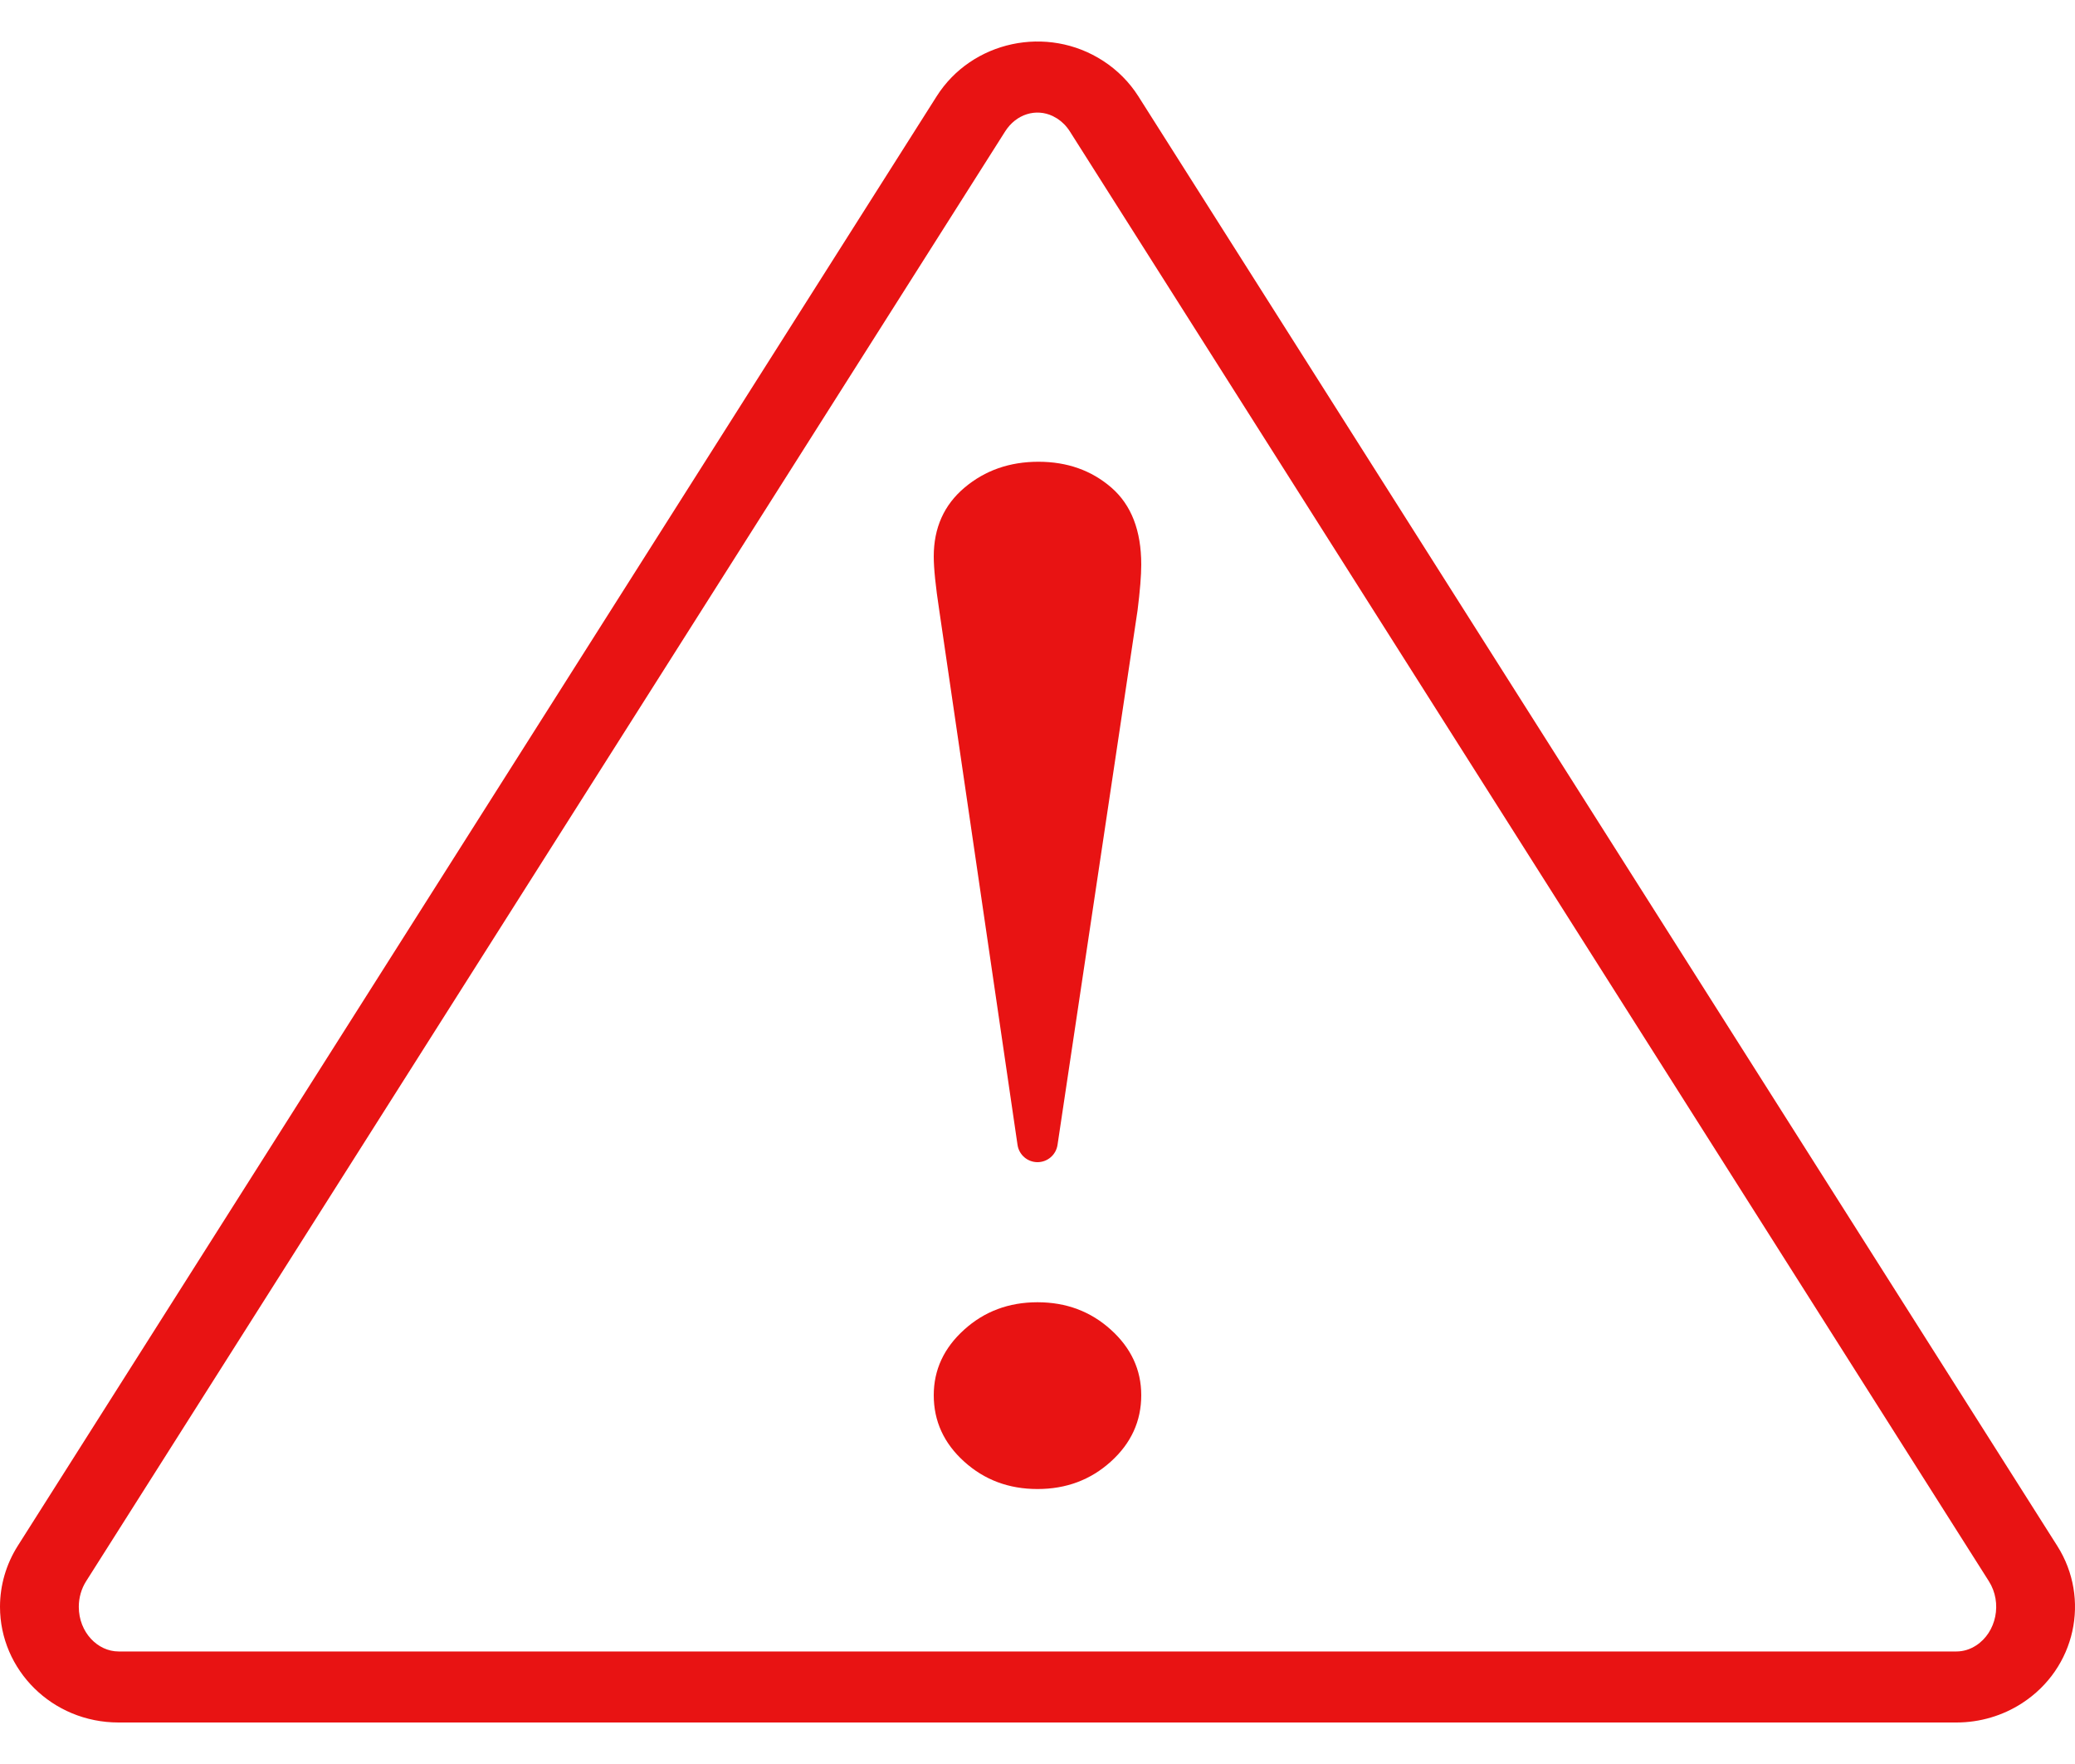
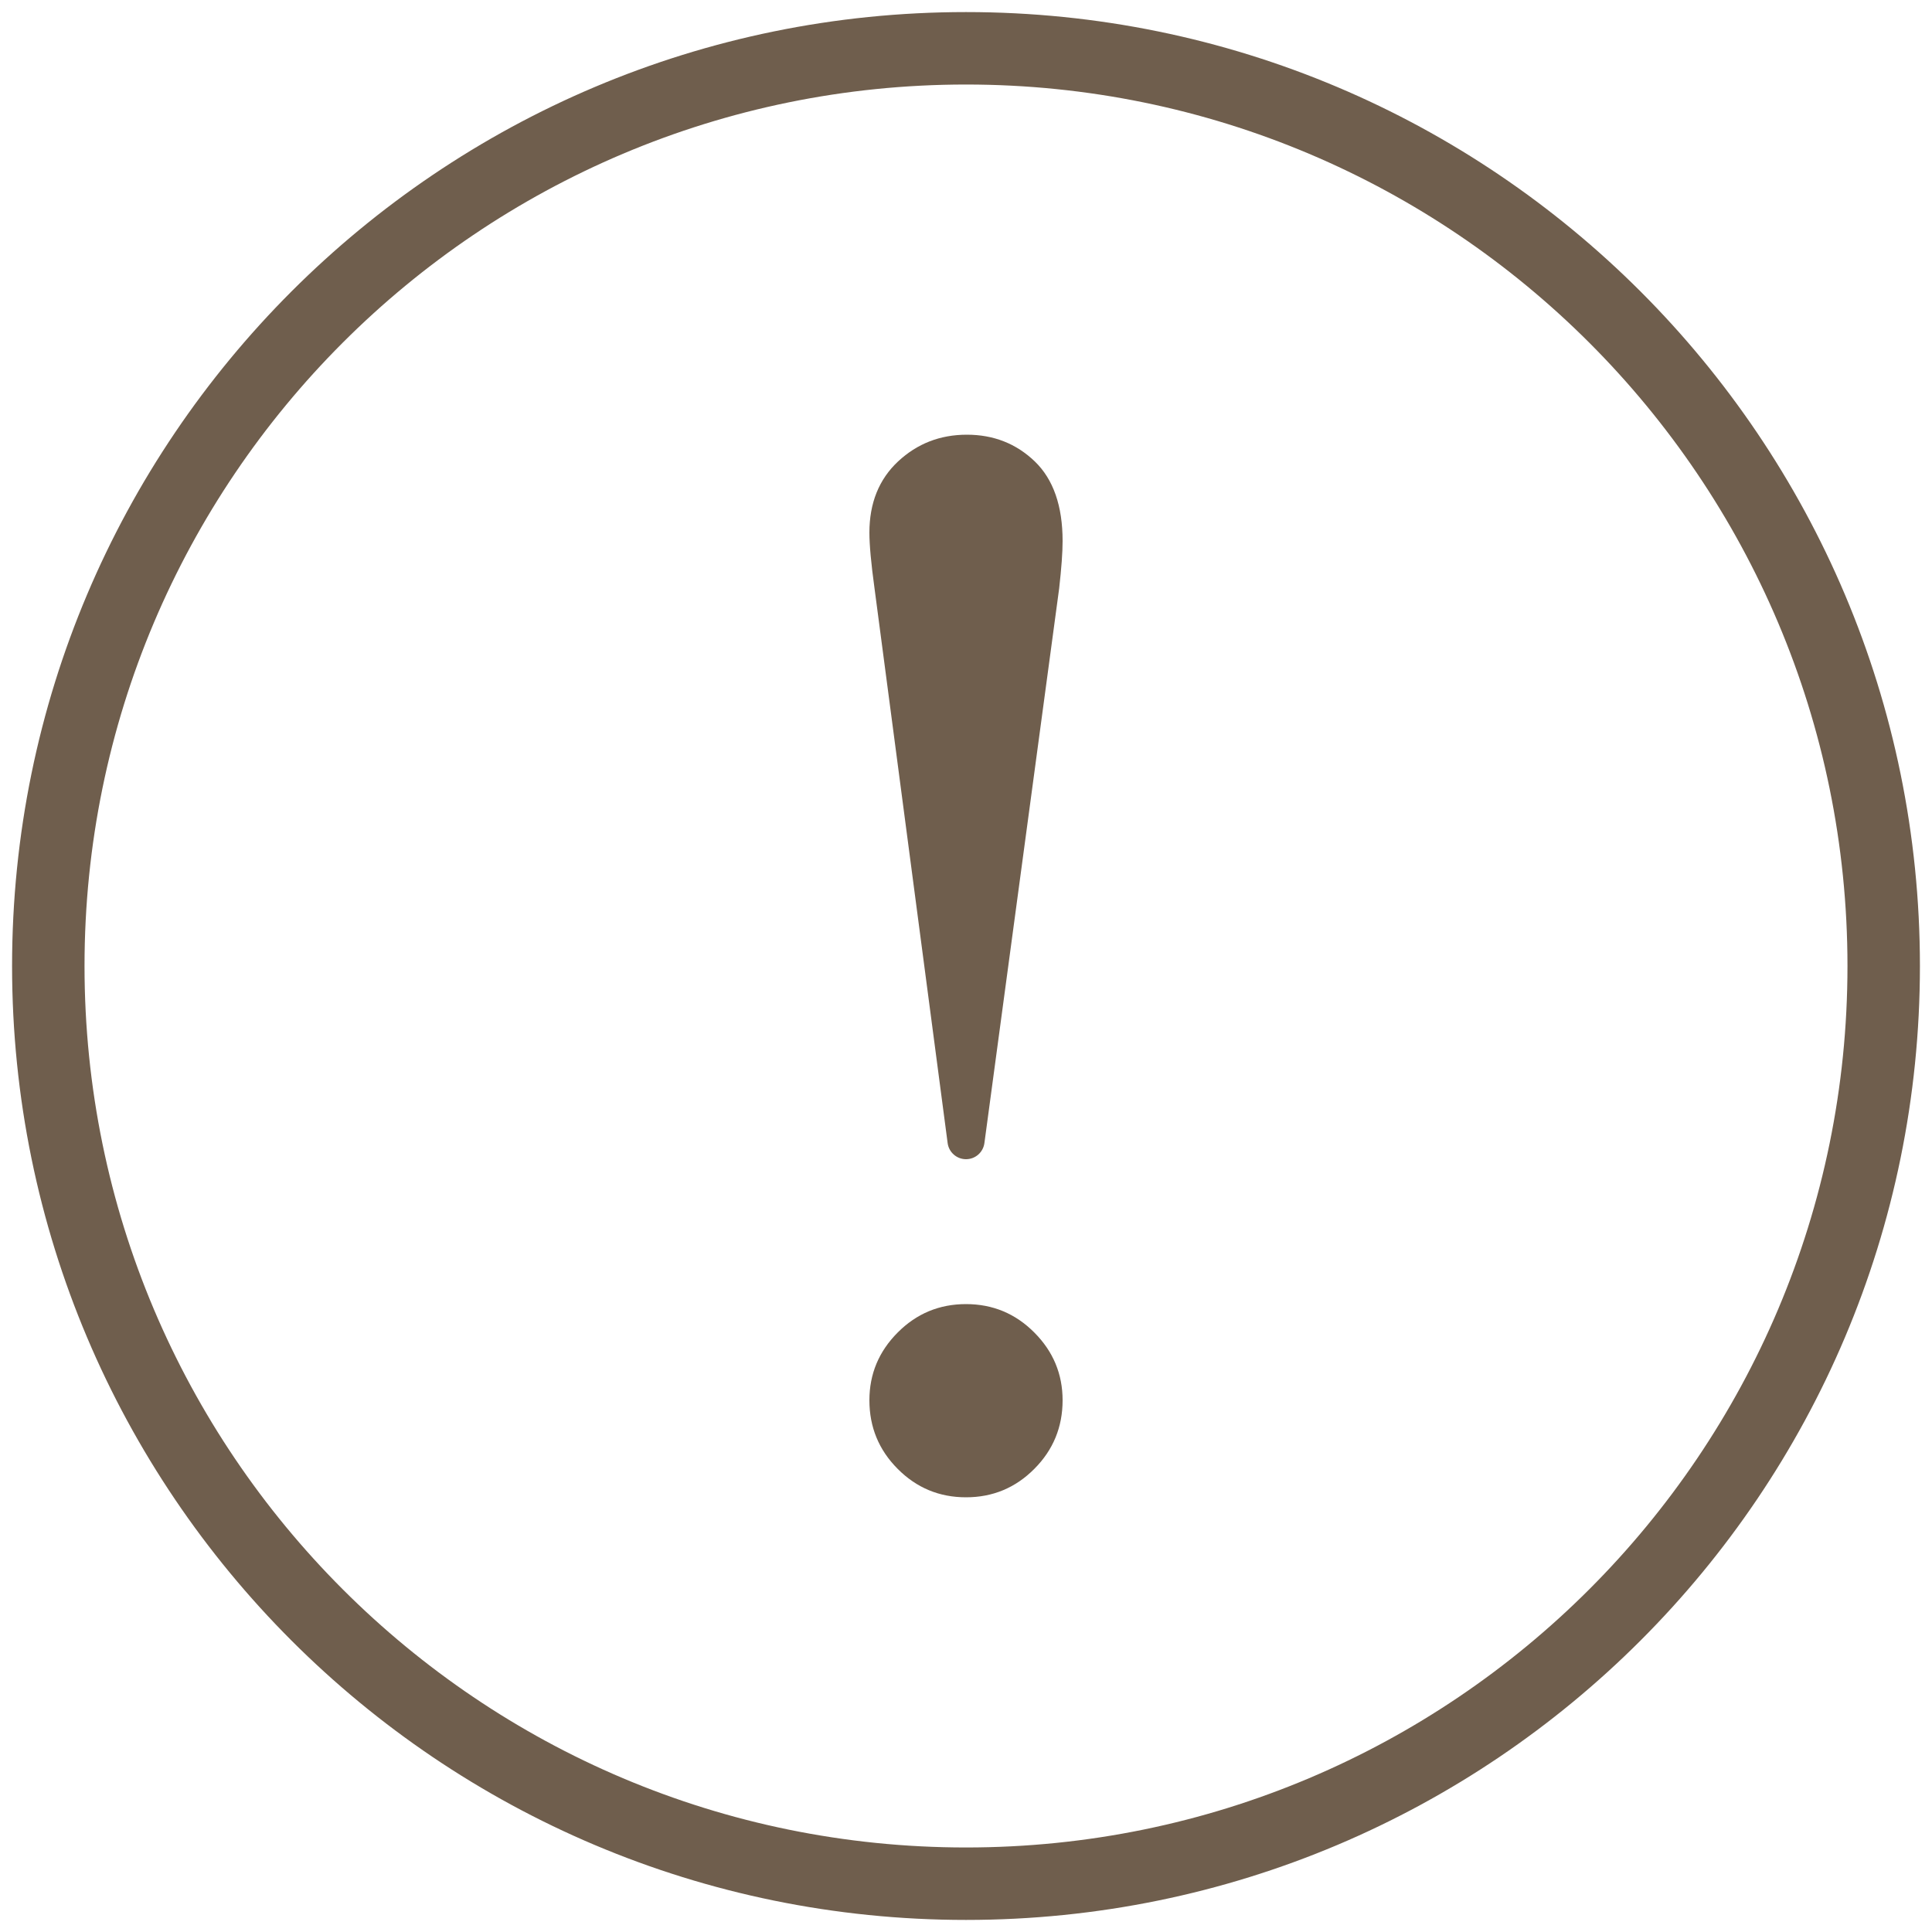
- <svg xmlns="http://www.w3.org/2000/svg" width="40px" height="34px" viewBox="0 0 40 34" version="1.1">
+ <svg xmlns="http://www.w3.org/2000/svg" width="40px" height="40px" viewBox="0 0 40 40" version="1.1">
  <g id="Ikoner" stroke="none" stroke-width="1" fill="none" fill-rule="evenodd">
-     <g id="Ikoner-40x40" transform="translate(-543, -1733)" fill="#E81313" fill-rule="nonzero">
+     <g id="Ikoner-40x40" transform="translate(-328, -1730)" fill="#6F5E4D" fill-rule="nonzero">
      <g id="Ikoner" transform="translate(105, 190)">
-         <g id="Group" transform="translate(438, 1542)">
-           <g id="Icon/Alert" transform="translate(0, 1.8)">
-             <g id="Icon/Varning">
-               <path d="M18.056,1.056 L0.342,28.996 C0.118,29.35 0,29.756 0,30.17 C0,31.385 1.003,32.4 2.286,32.4 L37.714,32.4 C38.167,32.4 38.608,32.269 38.982,32.026 C40.013,31.357 40.303,30.013 39.658,28.996 L21.944,1.056 C21.772,0.785 21.542,0.553 21.268,0.375 C20.185,-0.329 18.73,-0.008 18.056,1.056 Z M20.38,1.485 C20.476,1.547 20.56,1.632 20.625,1.735 L38.339,29.676 C38.605,30.095 38.483,30.663 38.094,30.915 C37.976,30.992 37.845,31.031 37.714,31.031 L2.286,31.031 C1.883,31.031 1.519,30.662 1.519,30.17 C1.519,29.993 1.569,29.82 1.661,29.676 L19.375,1.735 C19.591,1.394 19.974,1.285 20.294,1.437 L20.38,1.485 Z" id="Rectangle-Copy-3" />
-             </g>
-             <path d="M20.386,21.267 L21.929,10.963 L21.929,10.963 C21.976,10.586 22,10.293 22,10.083 C22,9.426 21.808,8.932 21.425,8.599 C21.041,8.266 20.572,8.1 20.018,8.1 C19.463,8.1 18.988,8.266 18.593,8.599 C18.198,8.932 18,9.374 18,9.925 C18,10.153 18.035,10.499 18.106,10.963 L19.615,21.267 C19.643,21.458 19.807,21.6 20,21.6 C20.193,21.6 20.357,21.459 20.386,21.267 Z M20,27.9 C20.553,27.9 21.024,27.724 21.414,27.371 C21.805,27.018 22,26.591 22,26.092 C22,25.603 21.805,25.182 21.414,24.829 C21.024,24.476 20.553,24.3 20,24.3 C19.447,24.3 18.976,24.476 18.586,24.829 C18.195,25.182 18,25.603 18,26.092 C18,26.591 18.195,27.018 18.586,27.371 C18.976,27.724 19.447,27.9 20,27.9 Z" id="!" />
+         <g id="Icon/Uppmärksamma" transform="translate(223, 1540)">
+           <g id="Icon/Alert">
+             <path d="M20,0.25 C9.092,0.25 0.25,9.092 0.25,20 C0.25,30.908 9.092,39.75 20,39.75 C30.908,39.75 39.75,30.908 39.75,20 C39.75,9.092 30.908,0.25 20,0.25 Z M20,1.75 C30.079,1.75 38.25,9.921 38.25,20 C38.25,30.079 30.079,38.25 20,38.25 C9.921,38.25 1.75,30.079 1.75,20 C1.75,9.921 9.921,1.75 20,1.75 Z" id="Oval" />
          </g>
+           <path d="M20.381,23.667 L21.929,12.181 L21.929,12.181 C21.976,11.763 22,11.437 22,11.203 C22,10.474 21.808,9.924 21.425,9.554 C21.041,9.185 20.572,9 20.018,9 C19.463,9 18.988,9.185 18.593,9.554 C18.198,9.924 18,10.415 18,11.028 C18,11.281 18.035,11.665 18.106,12.181 L19.62,23.667 C19.645,23.857 19.808,24 20,24 C20.193,24 20.355,23.858 20.381,23.667 Z M20,31 C20.553,31 21.024,30.804 21.414,30.412 C21.805,30.02 22,29.546 22,28.991 C22,28.448 21.805,27.98 21.414,27.588 C21.024,27.196 20.553,27 20,27 C19.447,27 18.976,27.196 18.586,27.588 C18.195,27.98 18,28.448 18,28.991 C18,29.546 18.195,30.02 18.586,30.412 C18.976,30.804 19.447,31 20,31 Z" id="!" />
        </g>
      </g>
    </g>
  </g>
</svg>
